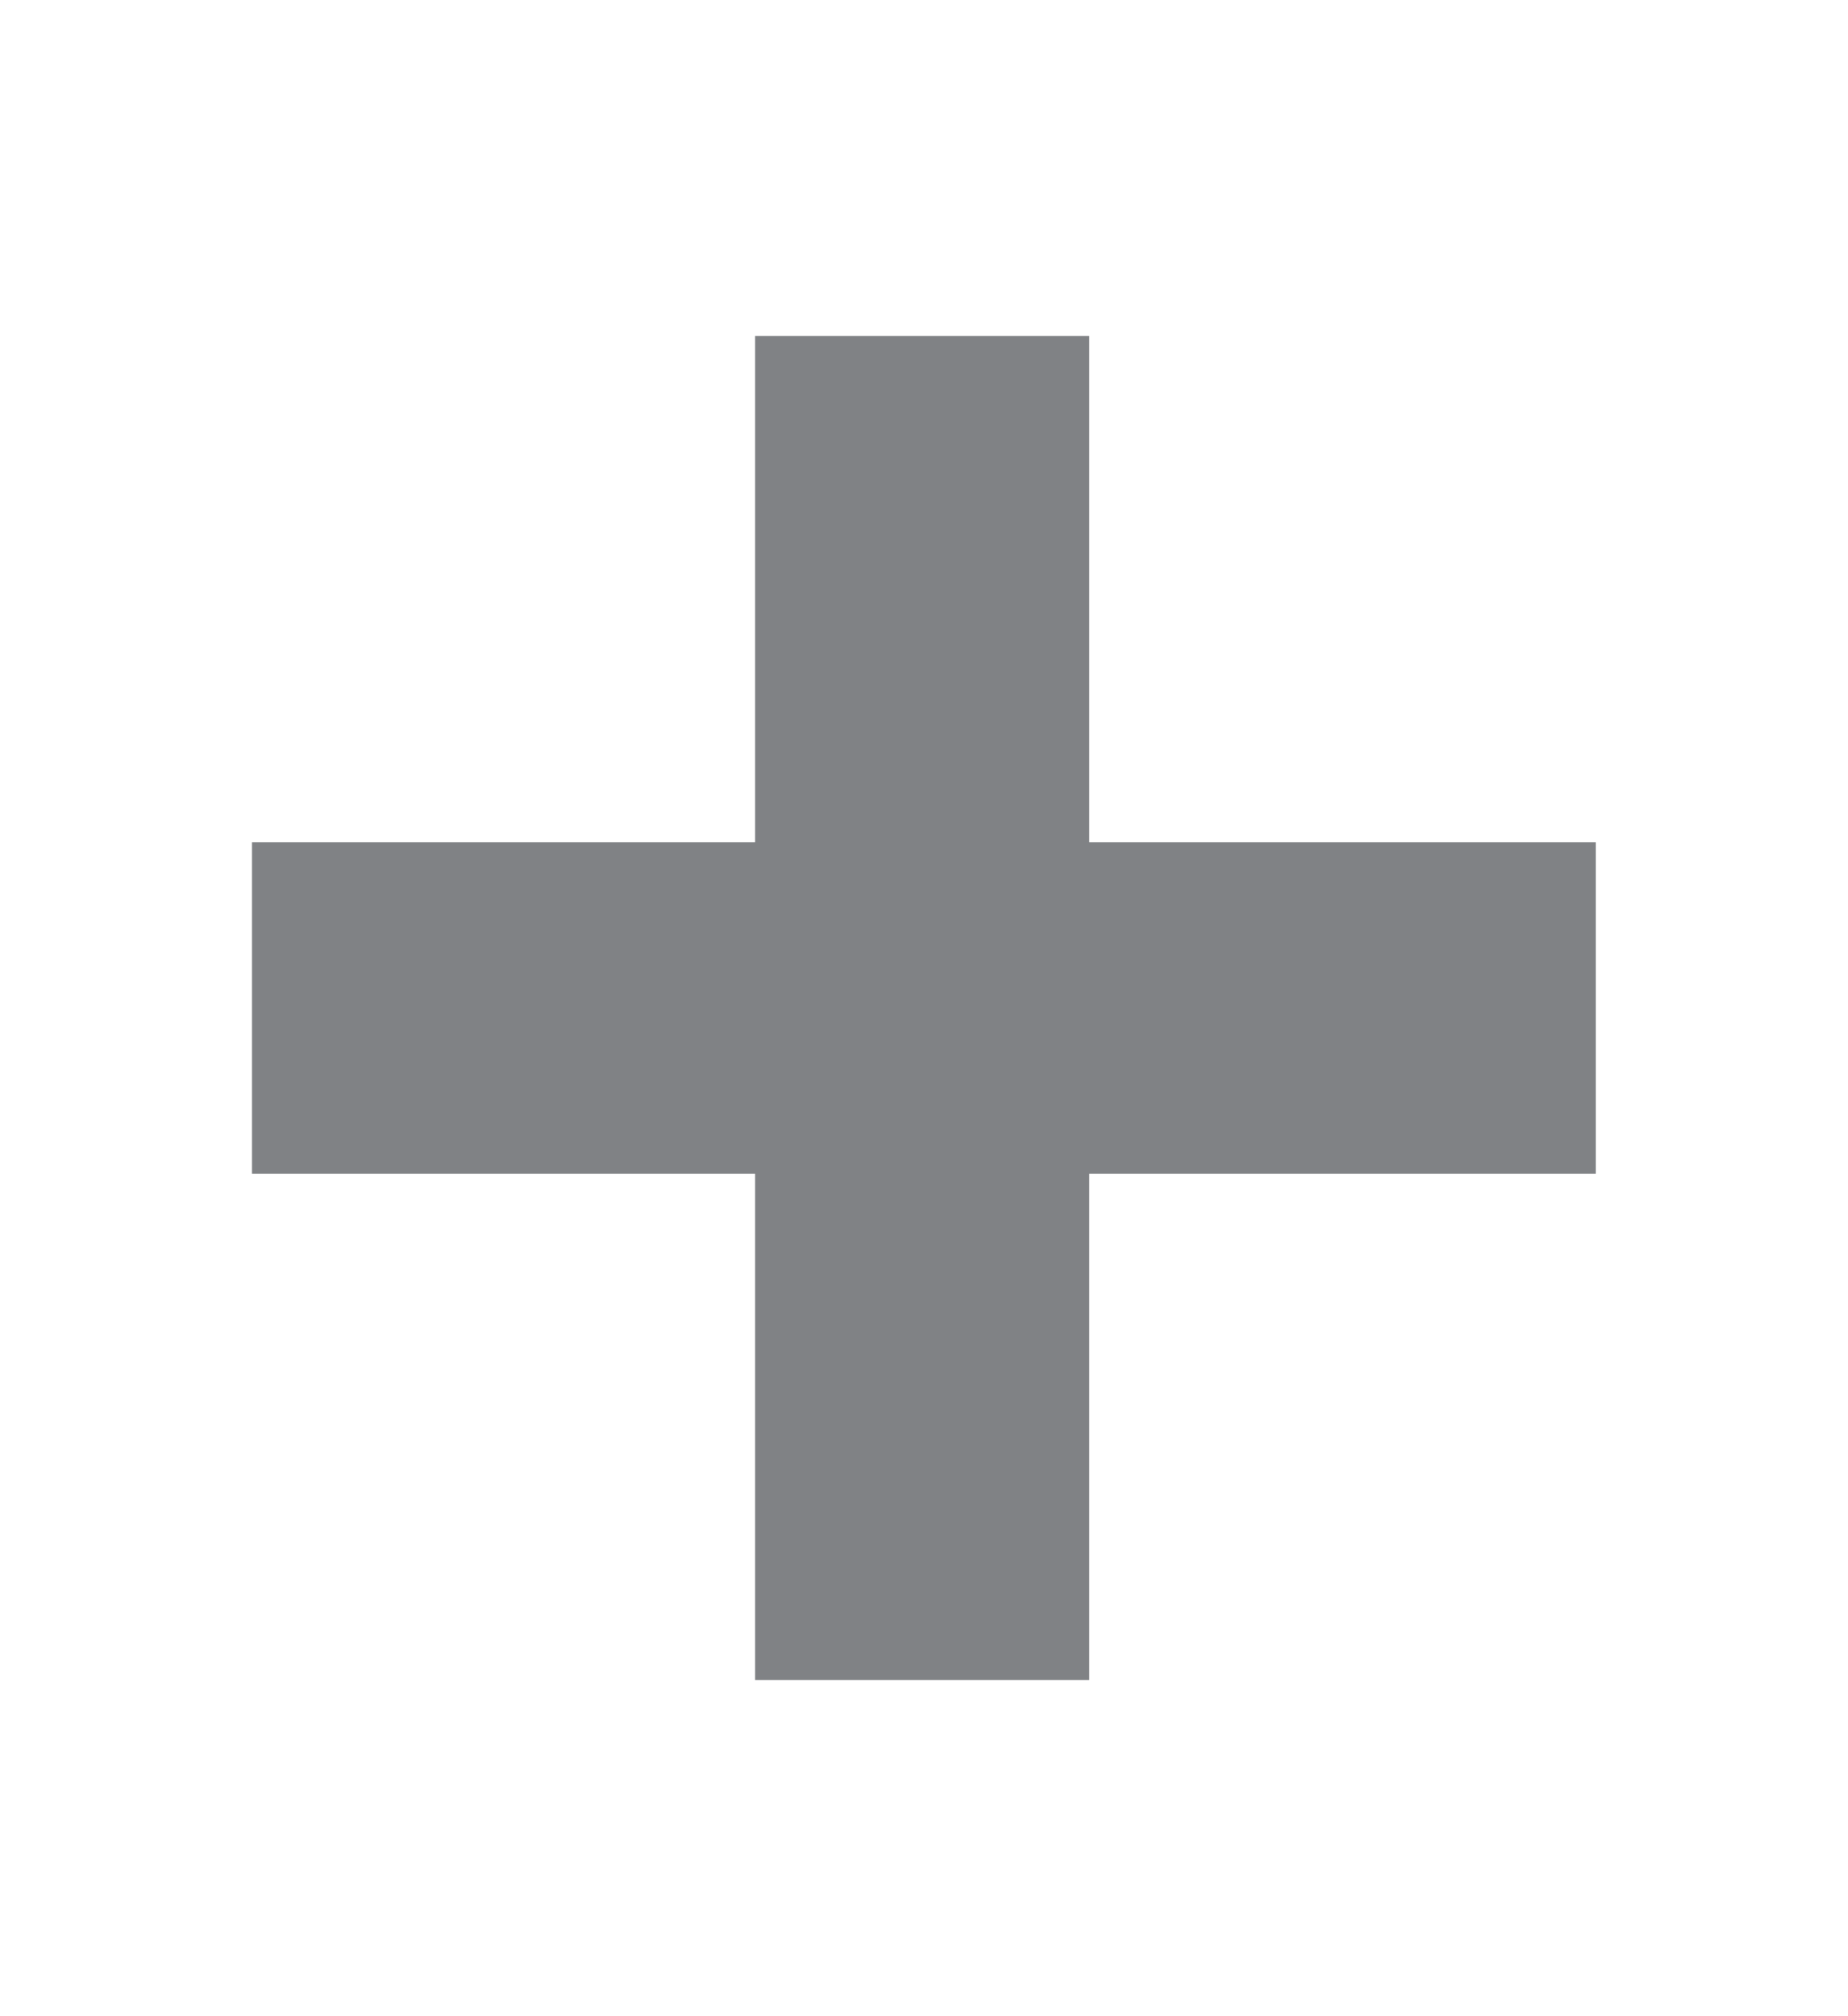
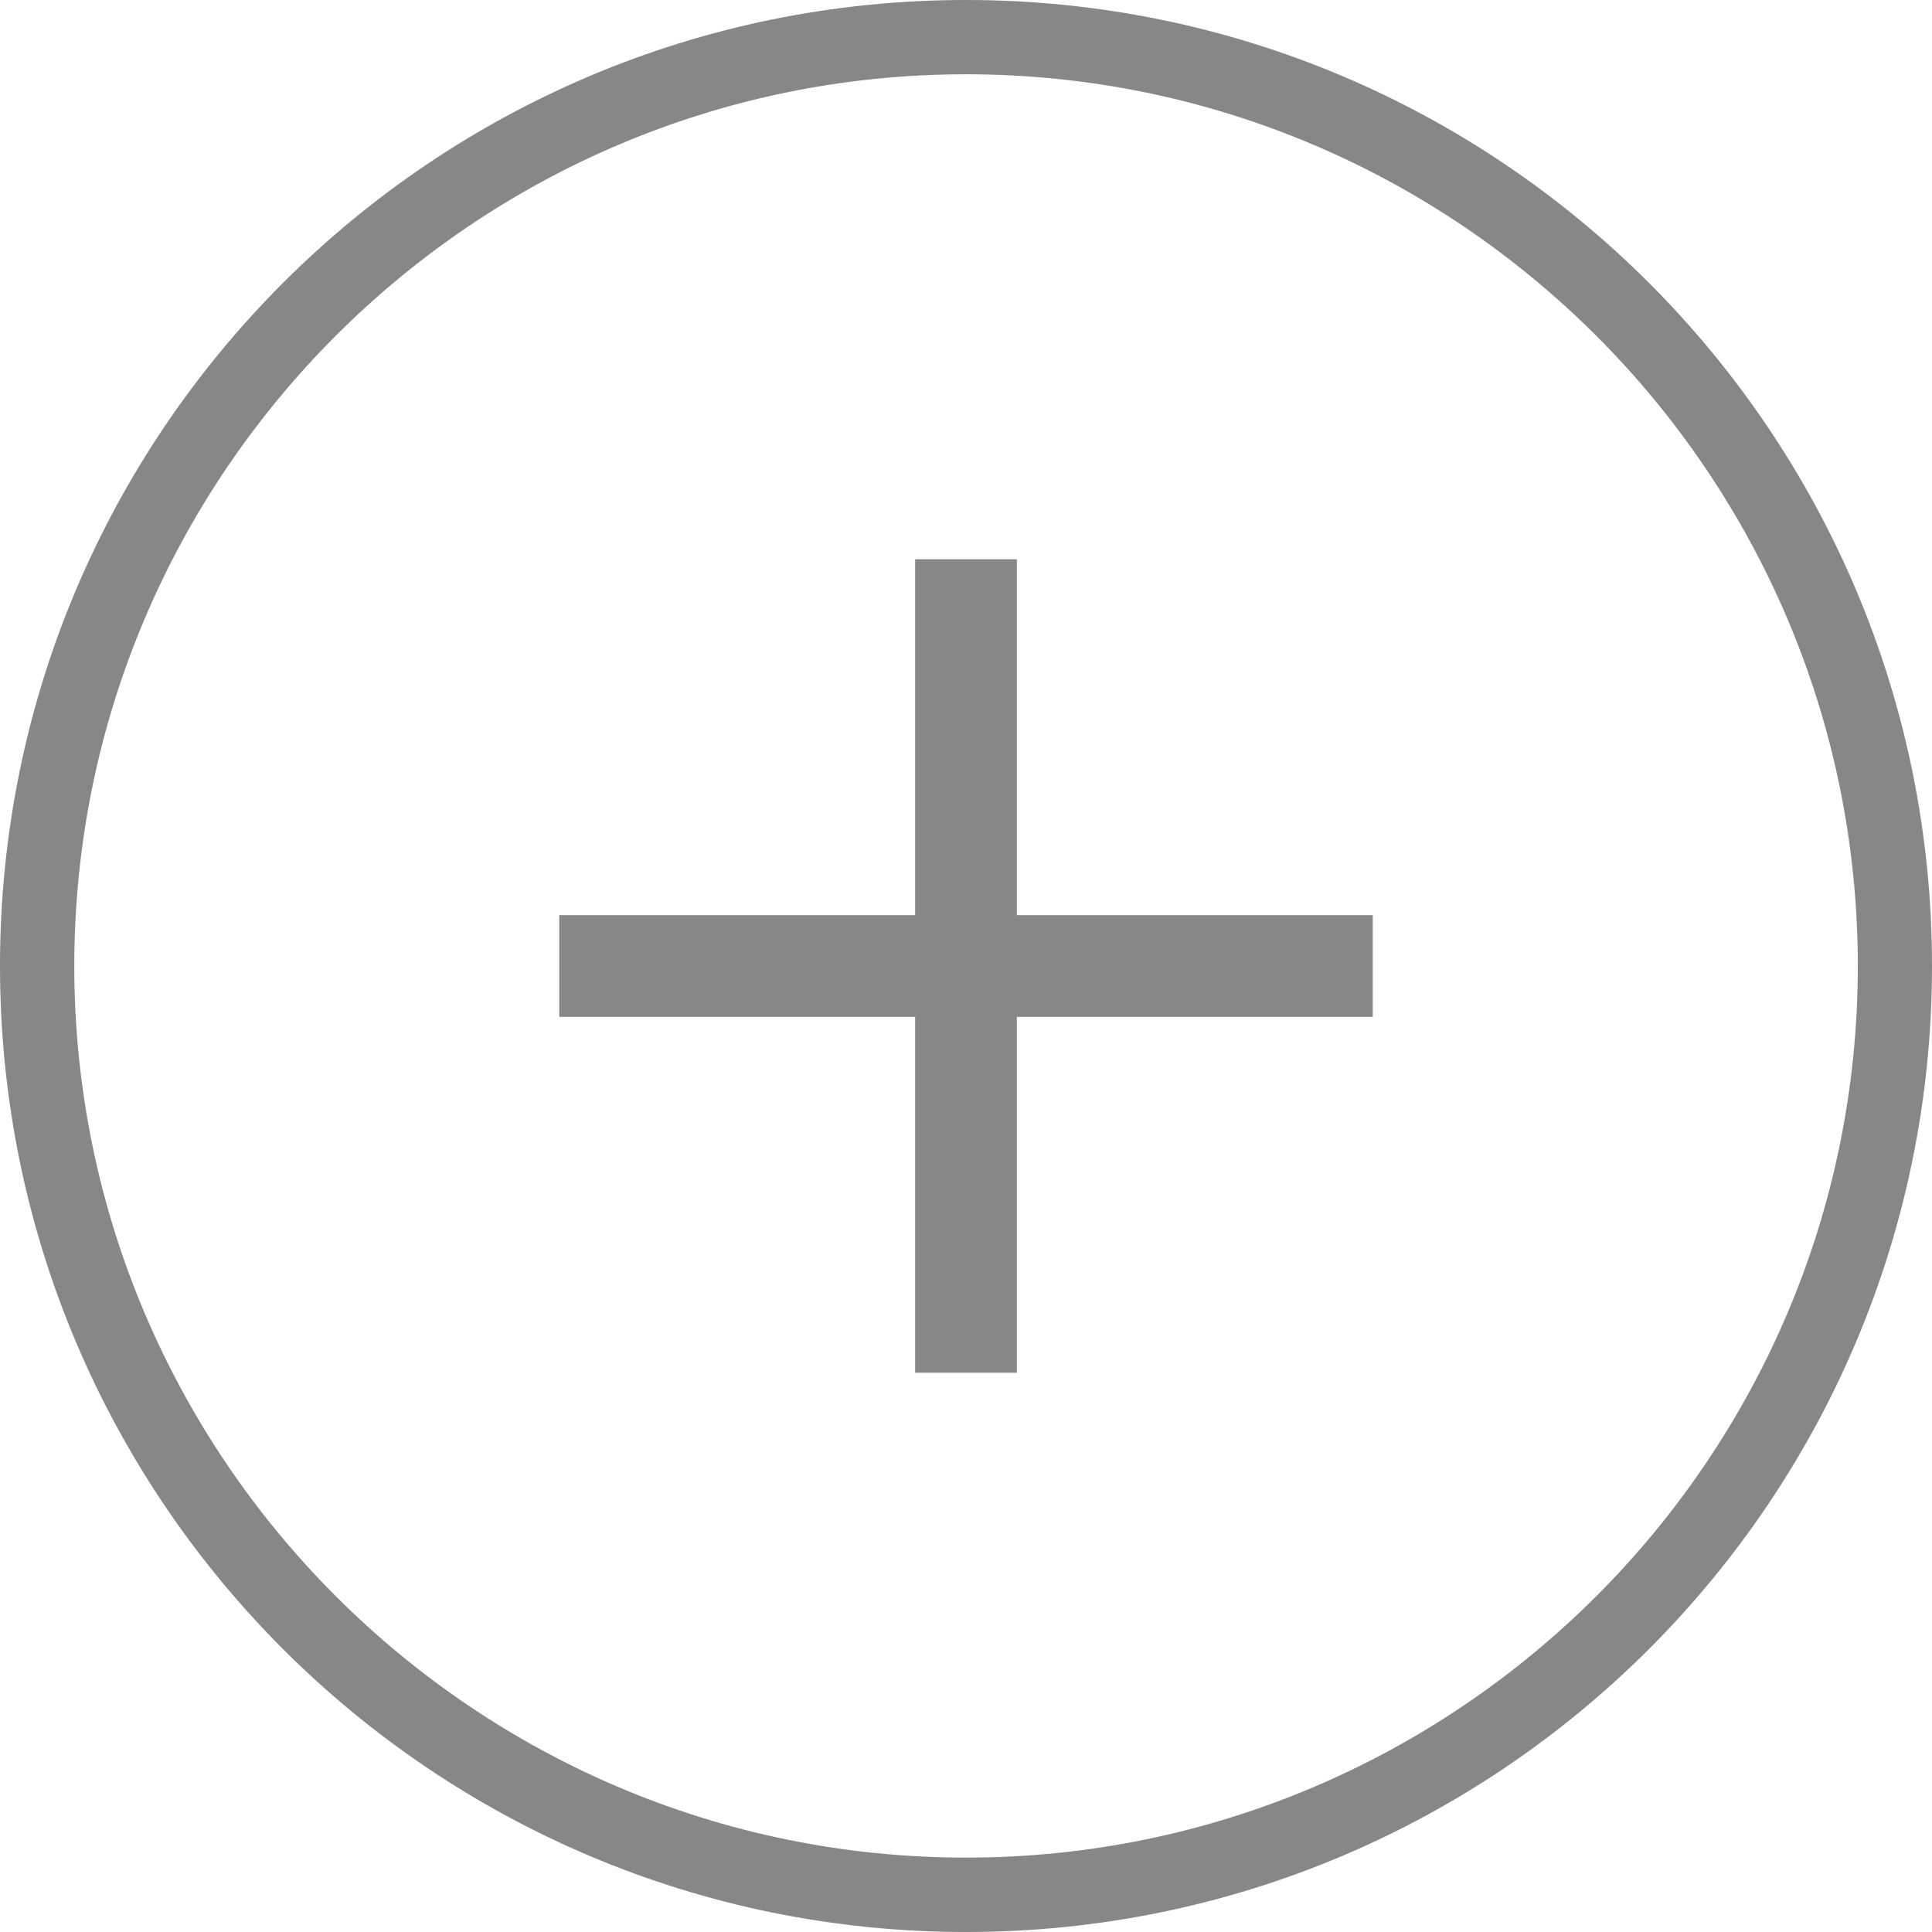
- <svg xmlns="http://www.w3.org/2000/svg" version="1.1" id="Layer_1" x="0px" y="0px" width="22px" height="24px" viewBox="0 0 22 24" enable-background="new 0 0 22 24" xml:space="preserve">
-   <polygon fill="#808285" points="19,10.026 12.969,10.026 12.969,4 8.99,4 8.99,10.026 3,10.026 3,13.974 8.99,13.974 8.99,20   12.969,20 12.969,13.974 19,13.974 " />
+ <svg xmlns="http://www.w3.org/2000/svg" version="1.1" id="Layer_1" x="0px" y="0px" width="38px" height="38px" viewBox="0 0 38 38" enable-background="new 0 0 38 38" xml:space="preserve">
+   <g>
+     <path fill="#878787" d="M19,1.461c9.669,0,17.541,7.868,17.541,17.54c0,9.67-7.871,17.536-17.541,17.536   C9.328,36.537,1.461,28.668,1.461,19C1.461,9.329,9.329,1.461,19,1.461 M19,0C8.507,0,0,8.507,0,19c0,10.491,8.507,19,19,19   c10.492,0,19-8.51,19-19C38,8.506,29.492,0,19,0L19,0z" />
+     <polygon fill="#878787" points="27,18 20,18 20,11 18,11 18,18 11,18 11,20 18,20 18,27 20,27 20,20 27,20  " />
+   </g>
</svg>
